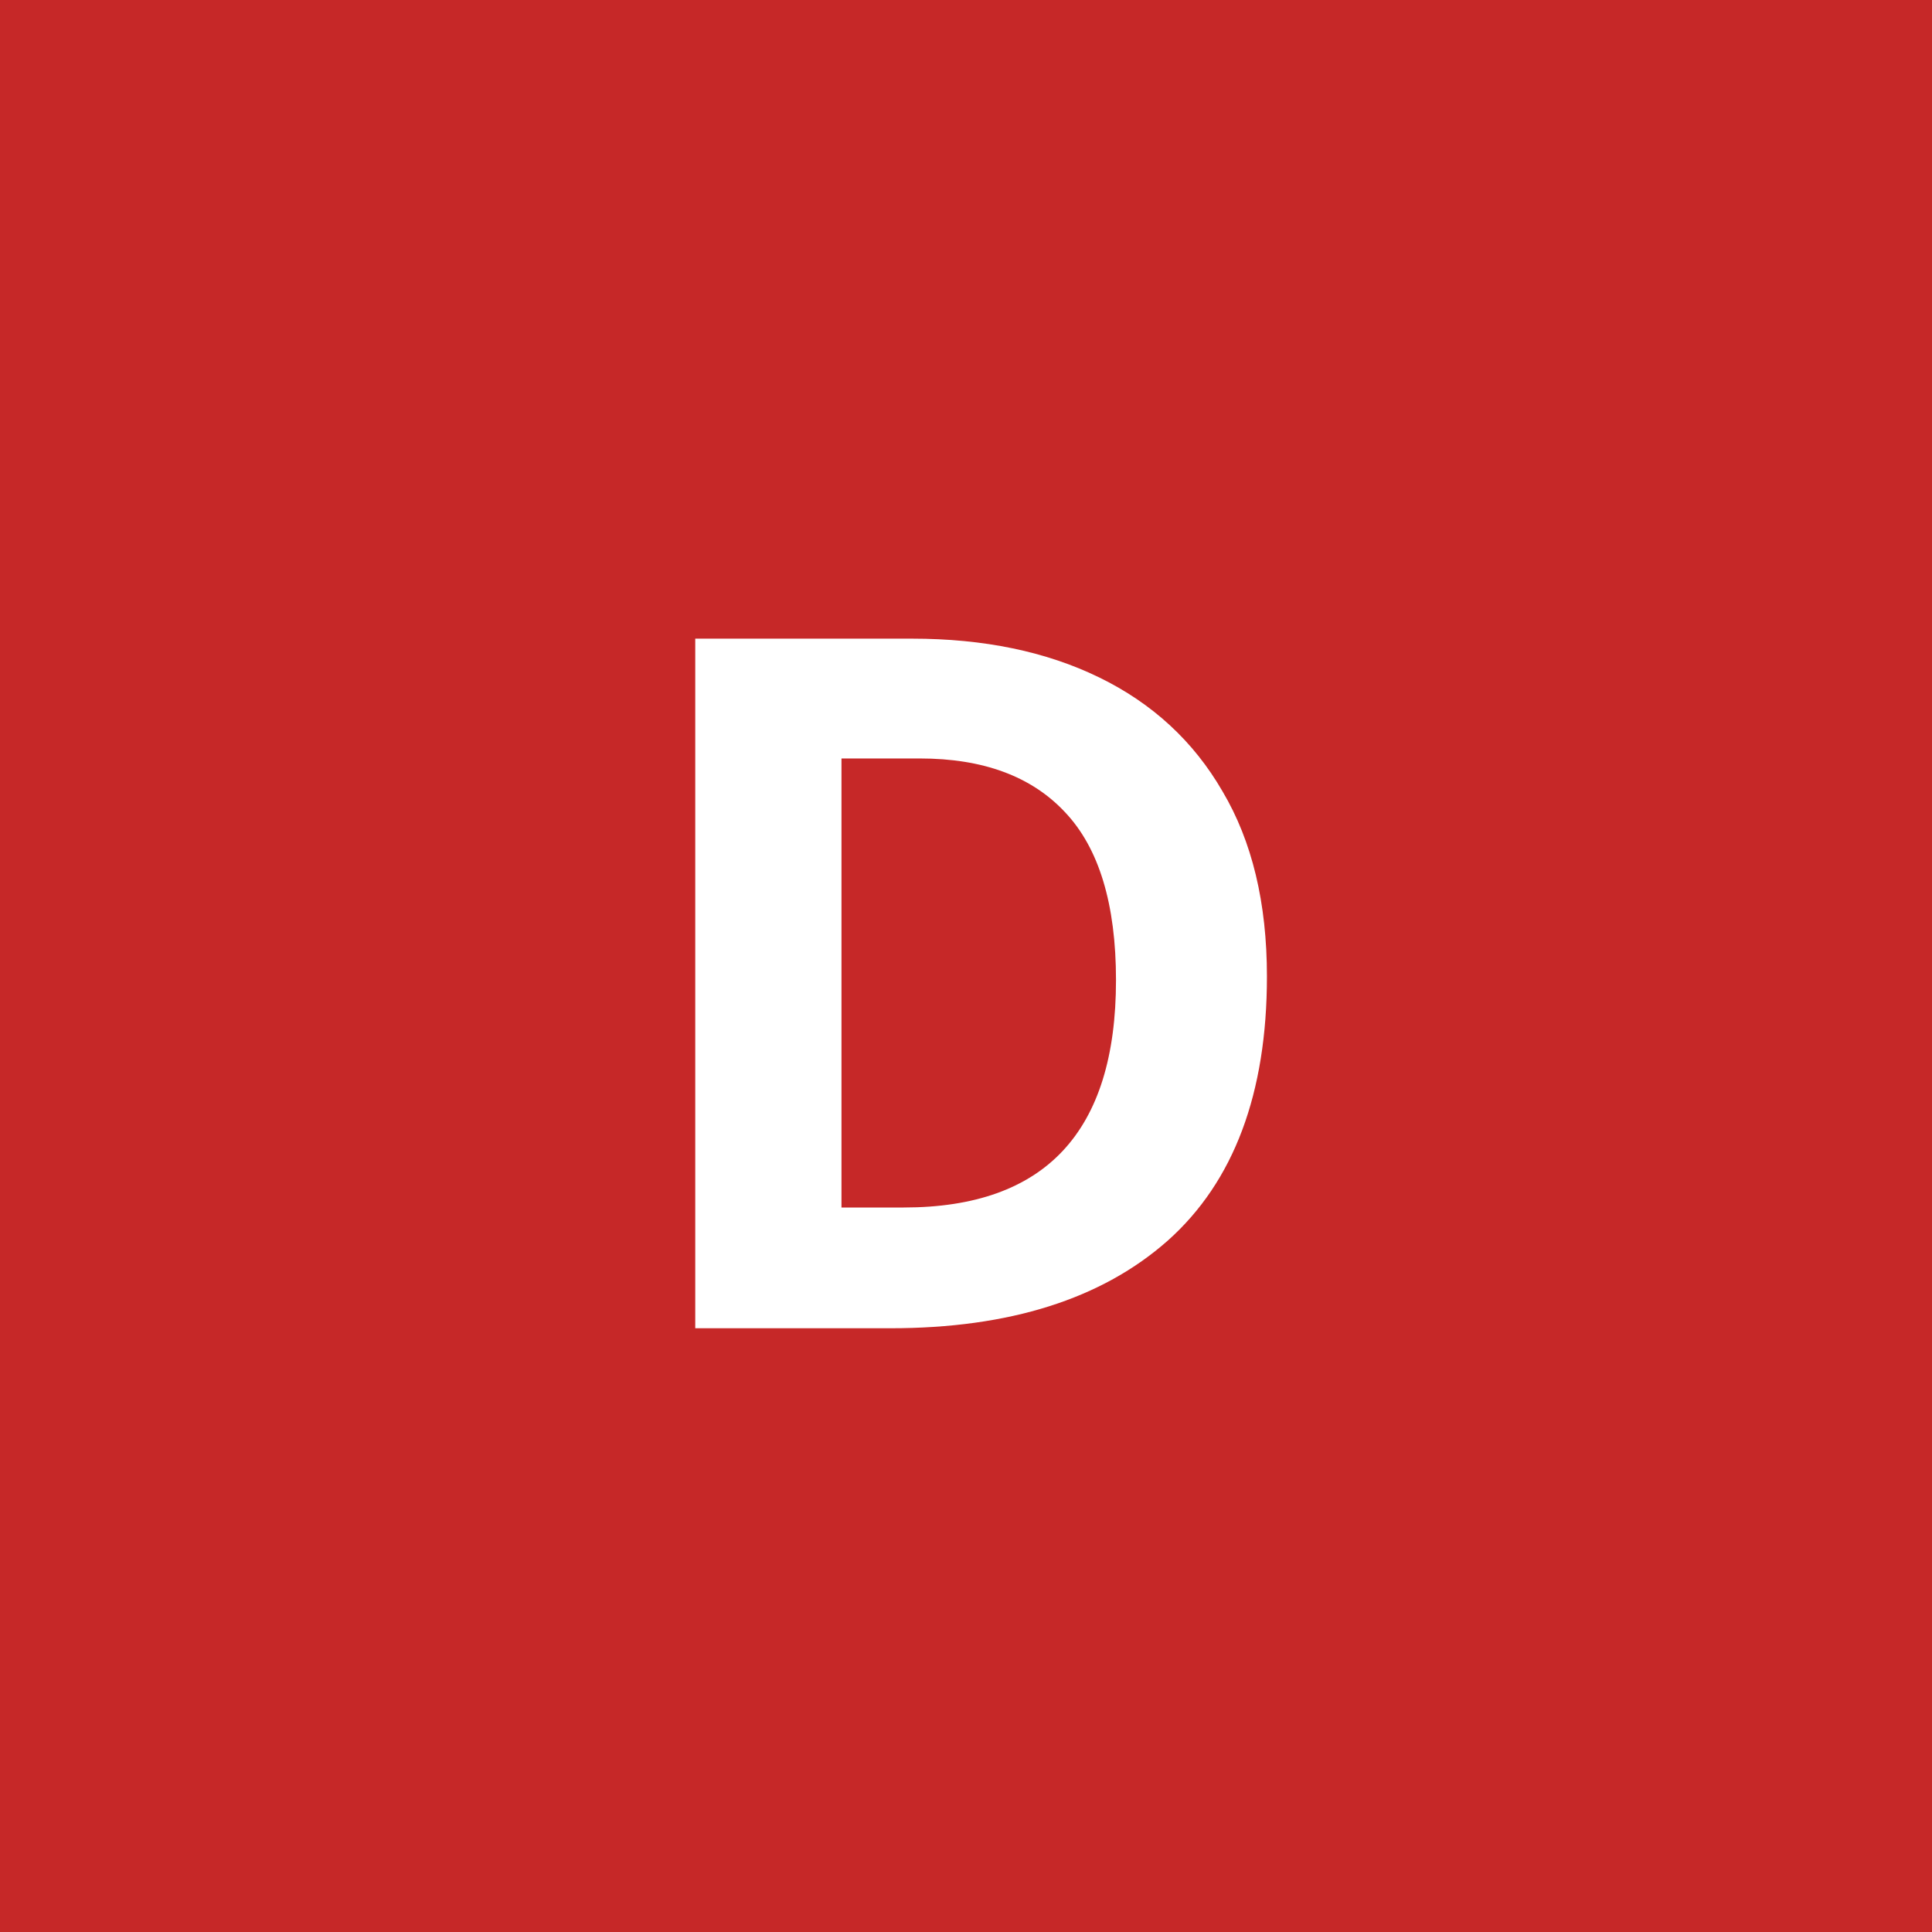
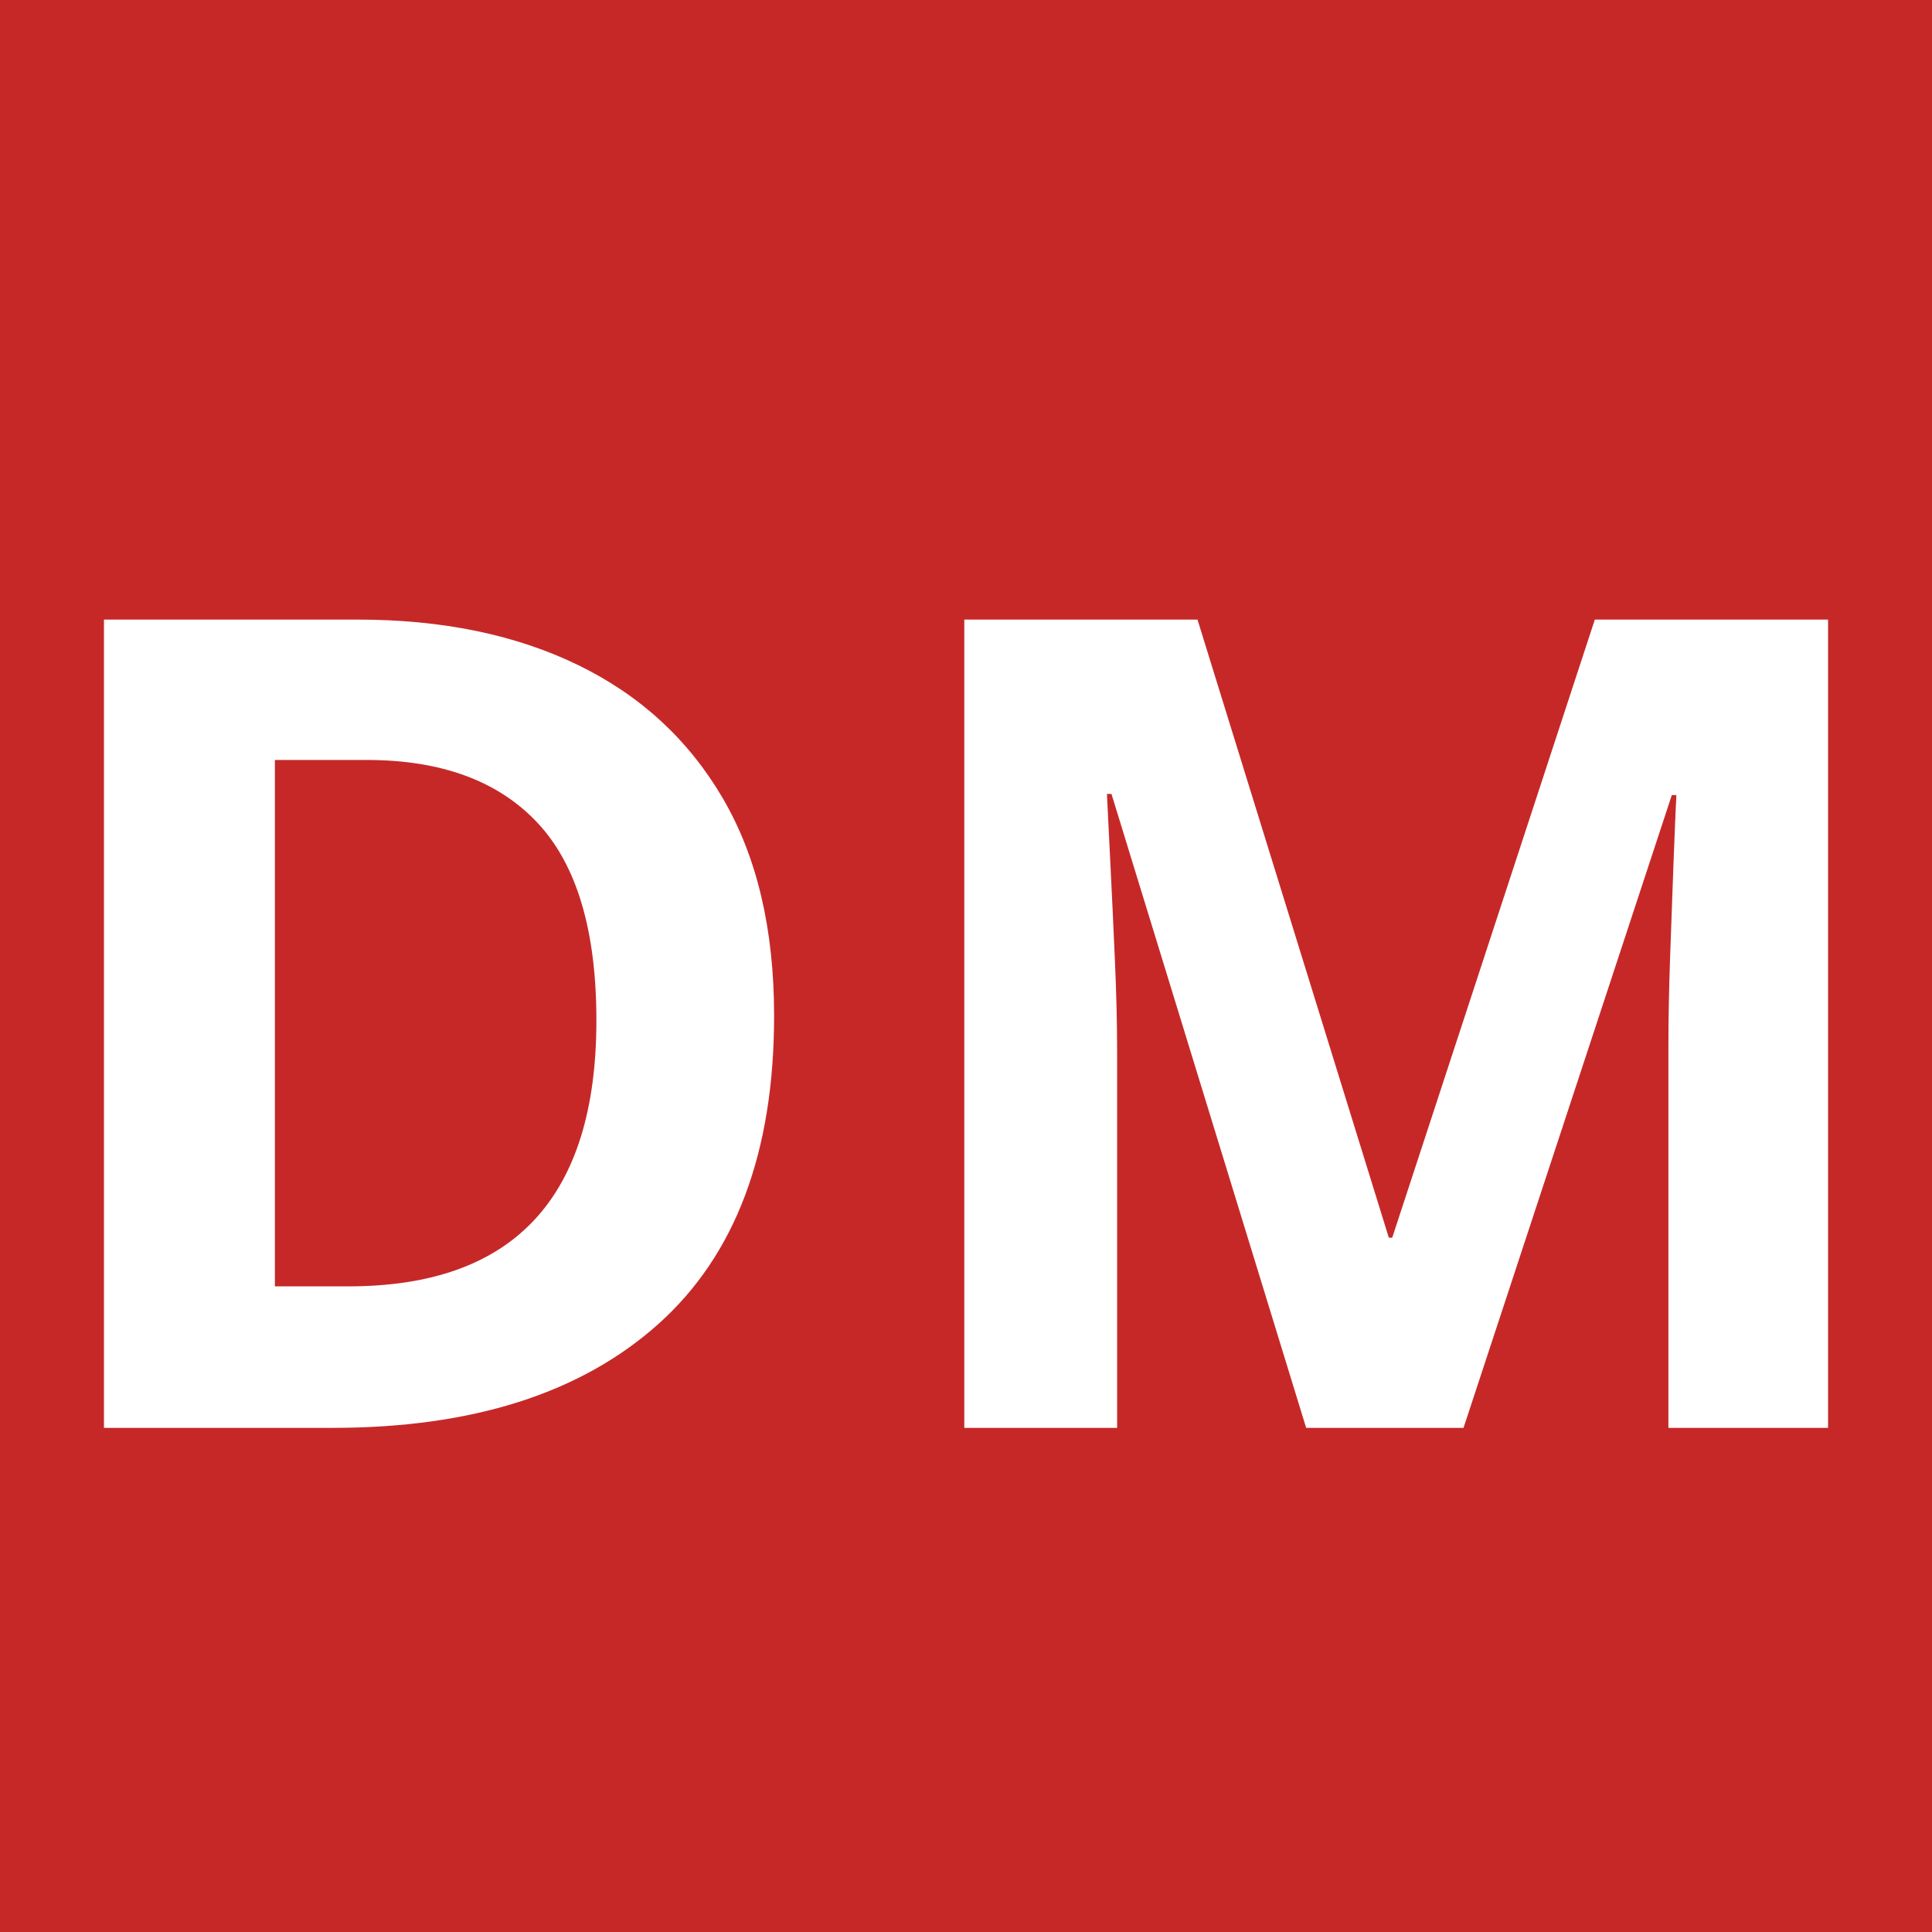
- <svg xmlns="http://www.w3.org/2000/svg" viewBox="0 0 32 32" width="32" height="32">
-   <rect width="32" height="32" fill="#c62828" />
-   <text x="16" y="22" text-anchor="middle" fill="white" font-family="Arial Black" font-size="16" font-weight="900">D</text>
+ <svg xmlns="http://www.w3.org/2000/svg" viewBox="0 0 512 512" width="512" height="512" role="img" aria-label="Daytona Motos">
+   <rect width="512" height="512" fill="#c62828" />
+   <text x="256" y="262" text-anchor="middle" dominant-baseline="central" fill="#ffffff" font-family="'Bebas Neue', Impact, 'Arial Narrow', sans-serif" font-size="300" font-weight="700" letter-spacing="6">DM</text>
</svg>
